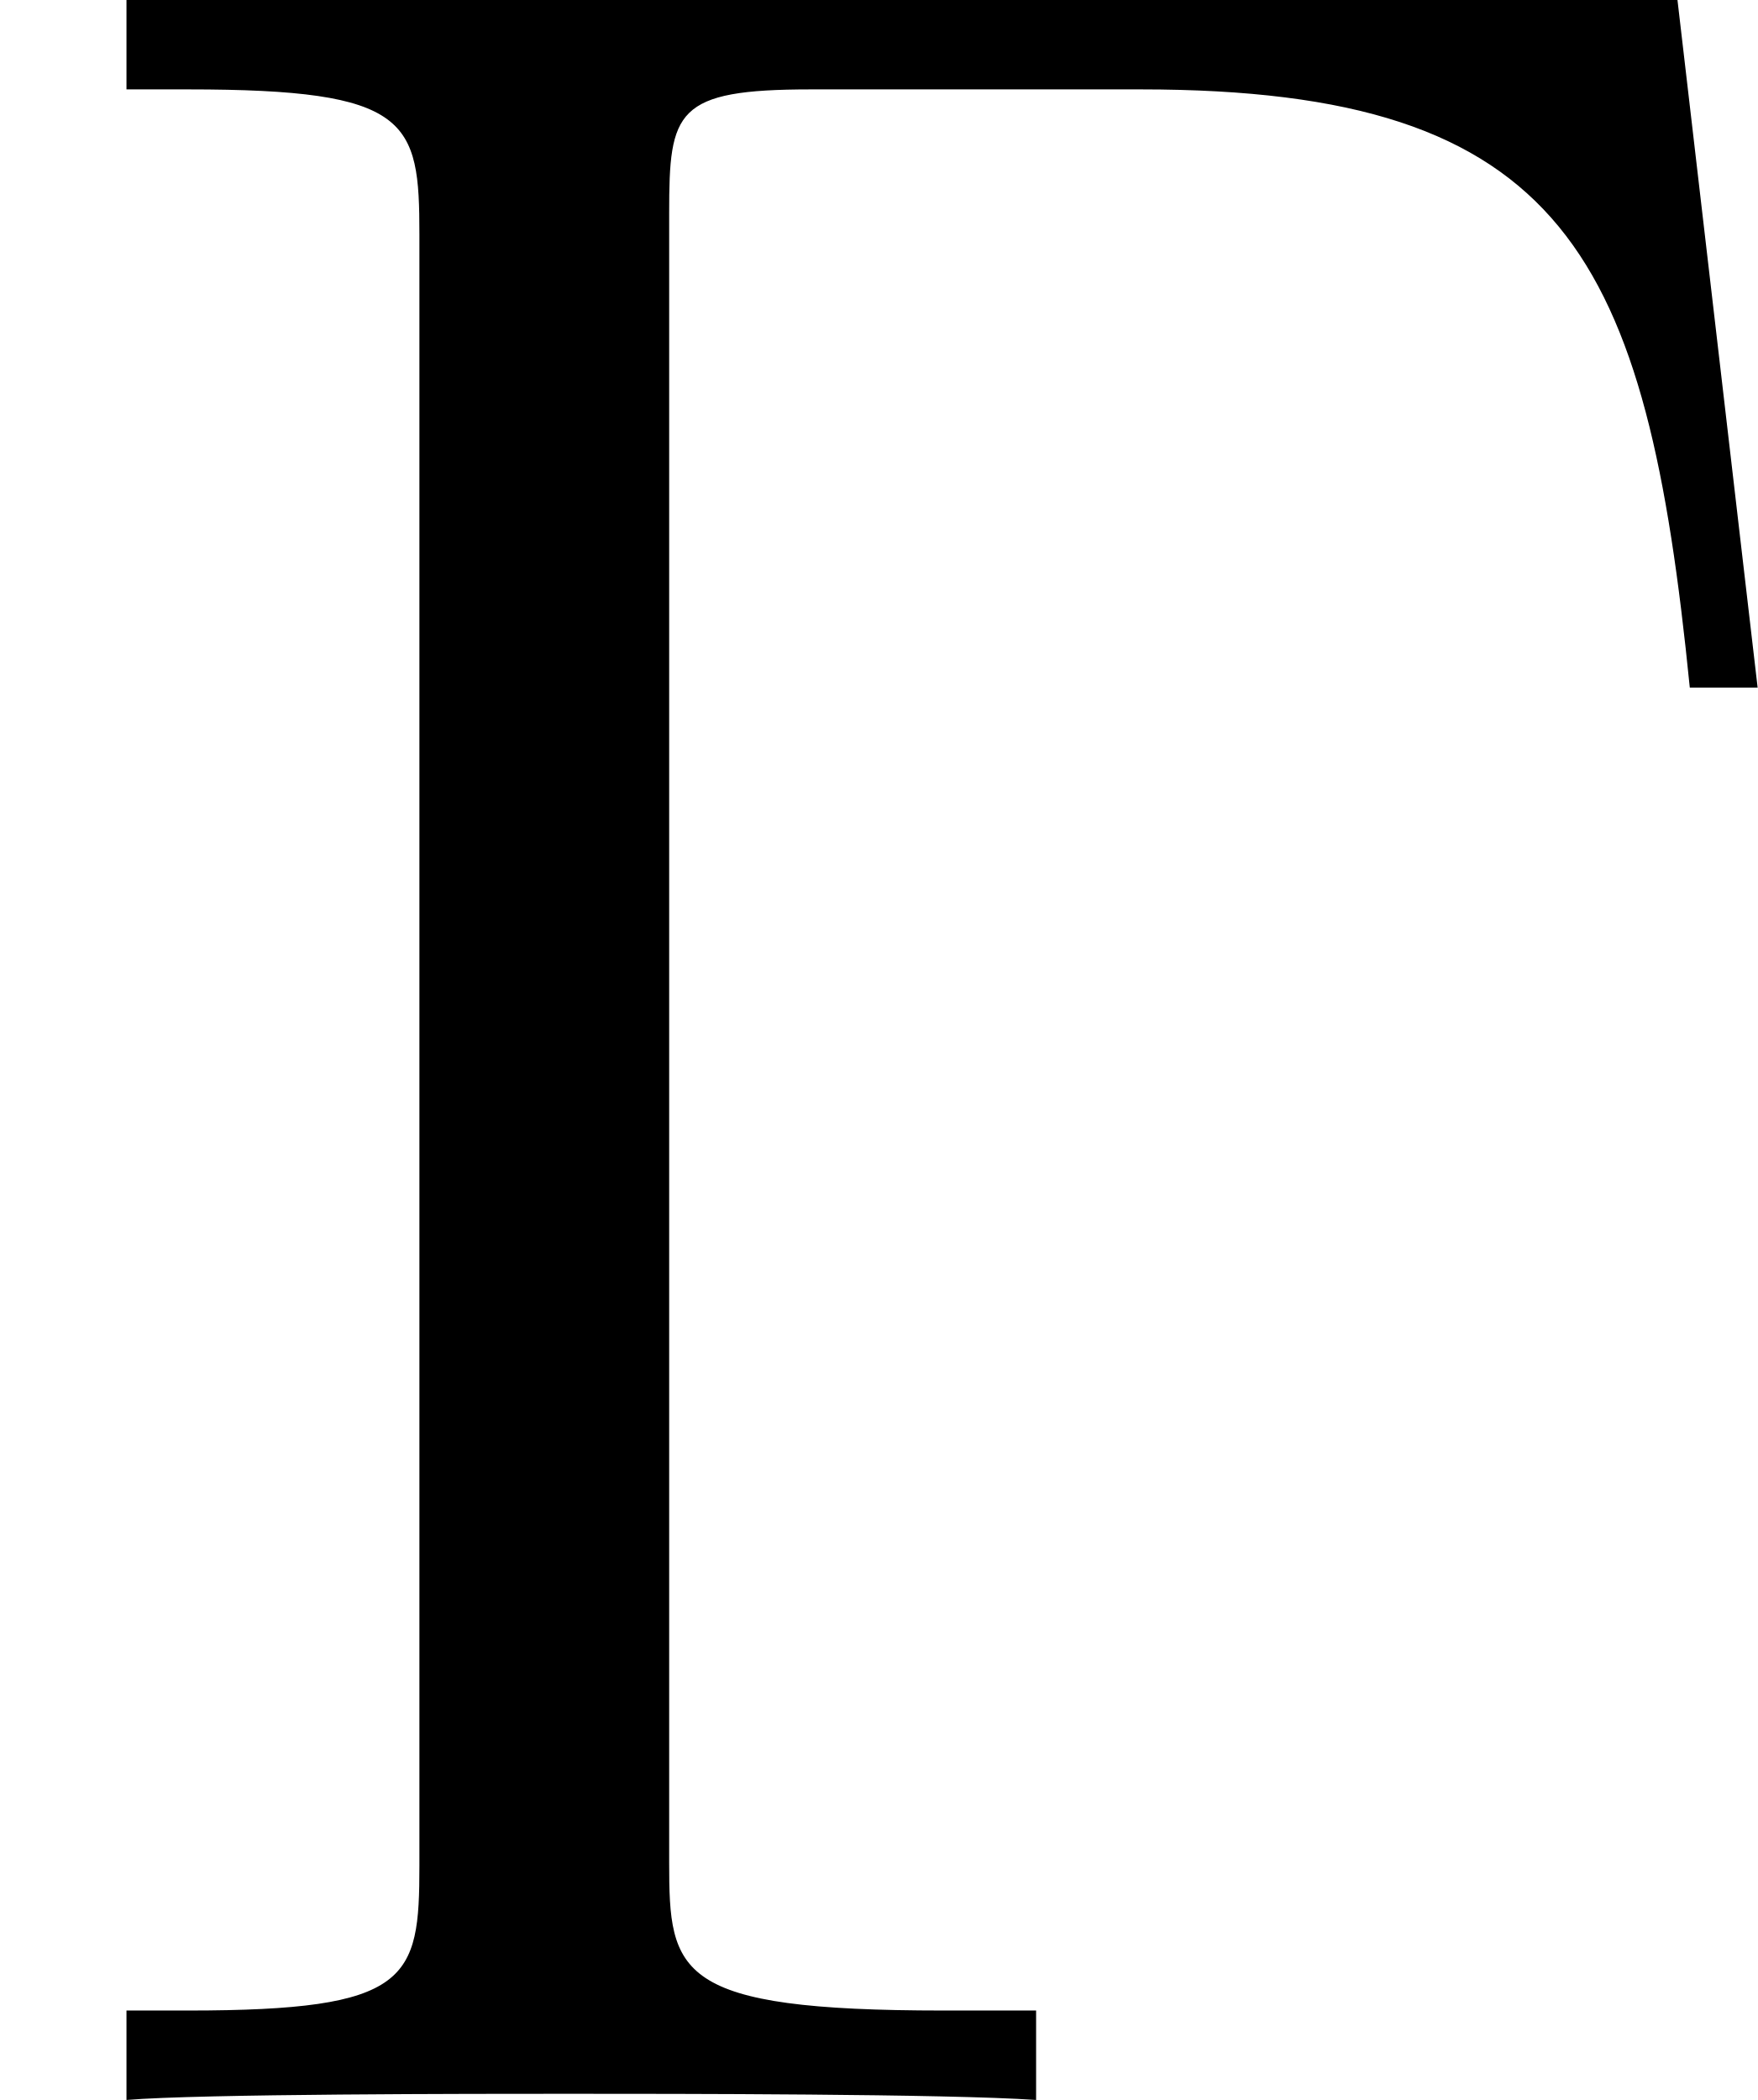
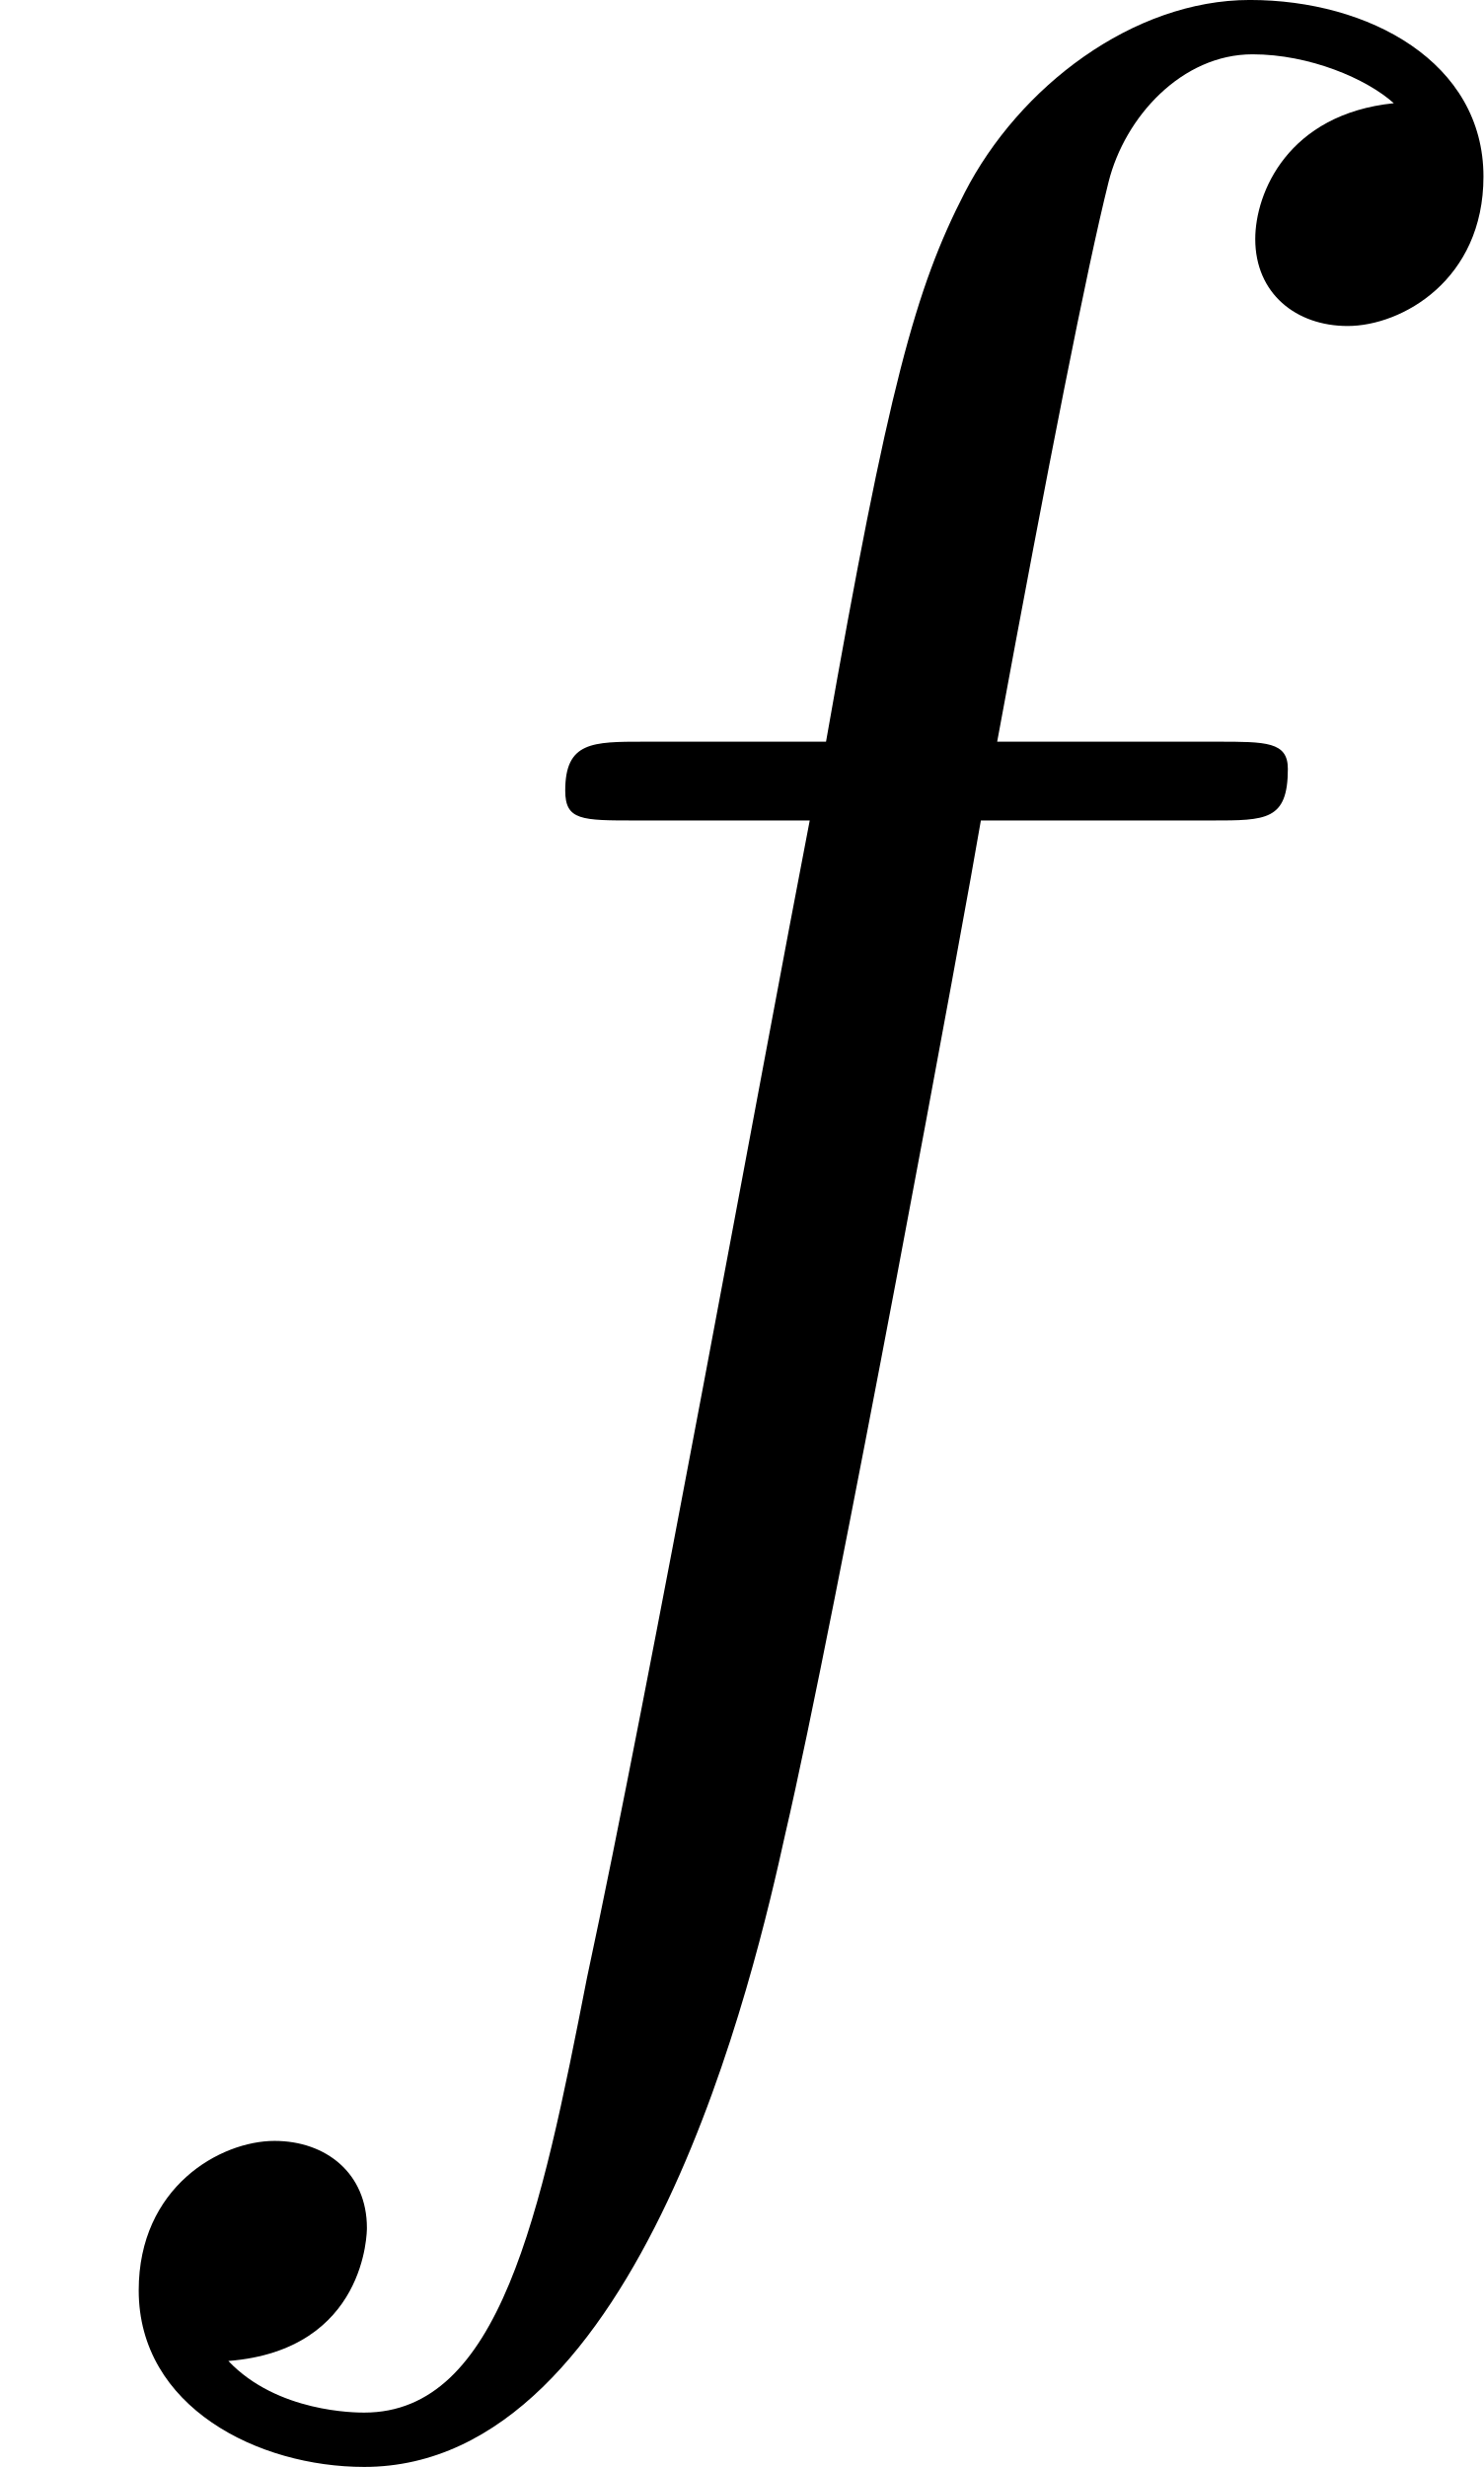
- <svg xmlns="http://www.w3.org/2000/svg" xmlns:xlink="http://www.w3.org/1999/xlink" height="16.283pt" version="1.1" viewBox="458.937 144.116 13.629 16.283" width="13.629pt">
+ <svg xmlns="http://www.w3.org/2000/svg" xmlns:xlink="http://www.w3.org/1999/xlink" height="21.711pt" version="1.1" viewBox="459.205 143.566 13.055 21.711" width="13.055pt">
  <defs>
-     <path d="M6.528 -8.172H0.492V-7.824H0.732C1.596 -7.824 1.632 -7.704 1.632 -7.26V-0.912C1.632 -0.468 1.596 -0.348 0.732 -0.348H0.492V0C0.78 -0.024 1.848 -0.024 2.208 -0.024C2.628 -0.024 3.684 -0.024 4.032 0V-0.348H3.672C2.628 -0.348 2.604 -0.492 2.604 -0.924V-7.344C2.604 -7.74 2.628 -7.824 3.156 -7.824H4.44C6.096 -7.824 6.408 -7.176 6.576 -5.496H6.84L6.528 -8.172Z" id="g0-0" />
+     <path d="M5.352 -4.824C5.592 -4.824 5.688 -4.824 5.688 -5.052C5.688 -5.172 5.592 -5.172 5.376 -5.172H4.404C4.632 -6.408 4.8 -7.26 4.896 -7.644C4.968 -7.932 5.22 -8.208 5.532 -8.208C5.784 -8.208 6.036 -8.1 6.156 -7.992C5.688 -7.944 5.544 -7.596 5.544 -7.392C5.544 -7.152 5.724 -7.008 5.952 -7.008C6.192 -7.008 6.552 -7.212 6.552 -7.668C6.552 -8.172 6.048 -8.448 5.52 -8.448C5.004 -8.448 4.5 -8.064 4.26 -7.596C4.044 -7.176 3.924 -6.744 3.648 -5.172H2.844C2.616 -5.172 2.496 -5.172 2.496 -4.956C2.496 -4.824 2.568 -4.824 2.808 -4.824H3.576C3.36 -3.708 2.868 -0.996 2.592 0.288C2.388 1.332 2.208 2.208 1.608 2.208C1.572 2.208 1.224 2.208 1.008 1.98C1.62 1.932 1.62 1.404 1.62 1.392C1.62 1.152 1.44 1.008 1.212 1.008C0.972 1.008 0.612 1.212 0.612 1.668C0.612 2.184 1.14 2.448 1.608 2.448C2.832 2.448 3.336 0.252 3.468 -0.348C3.684 -1.272 4.272 -4.464 4.332 -4.824H5.352Z" id="g0-102" />
  </defs>
  <g id="page1" transform="matrix(1.99253 0 0 1.99253 0 0)">
-     <use x="230.329" xlink:href="#g0-0" y="80.5" />
+     <use x="230.464" xlink:href="#g0-102" y="80.5" />
  </g>
</svg>
